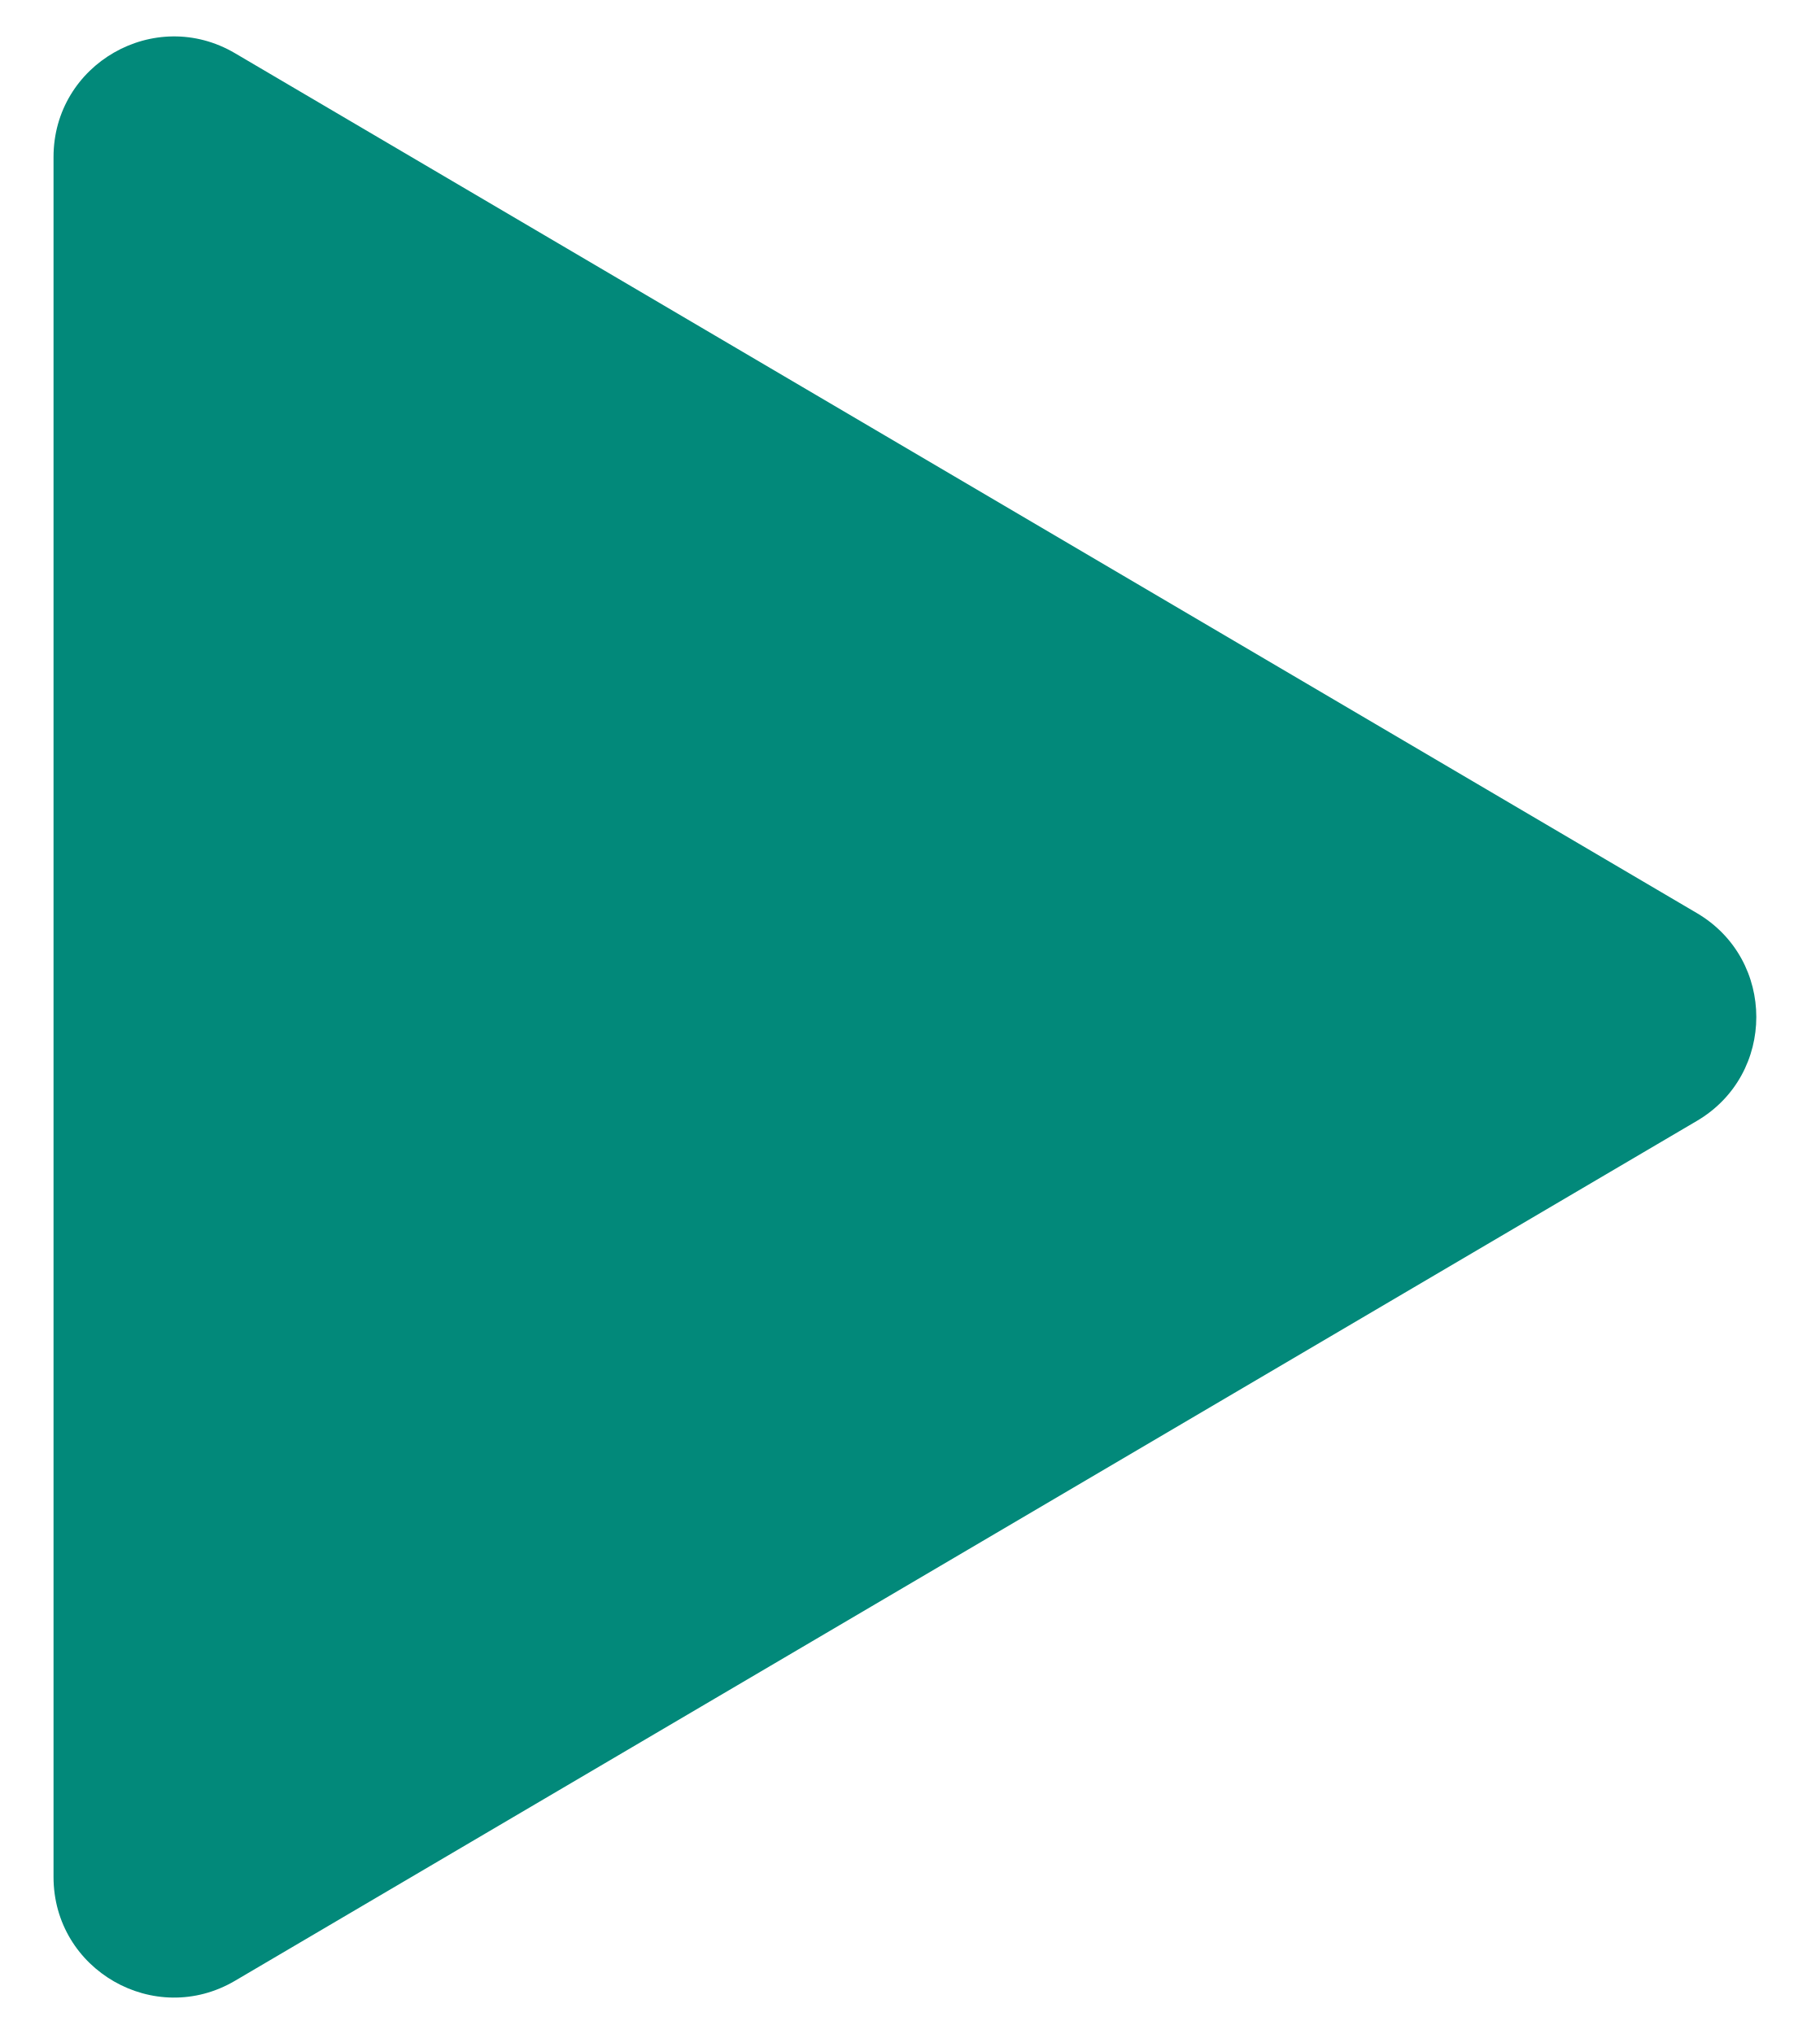
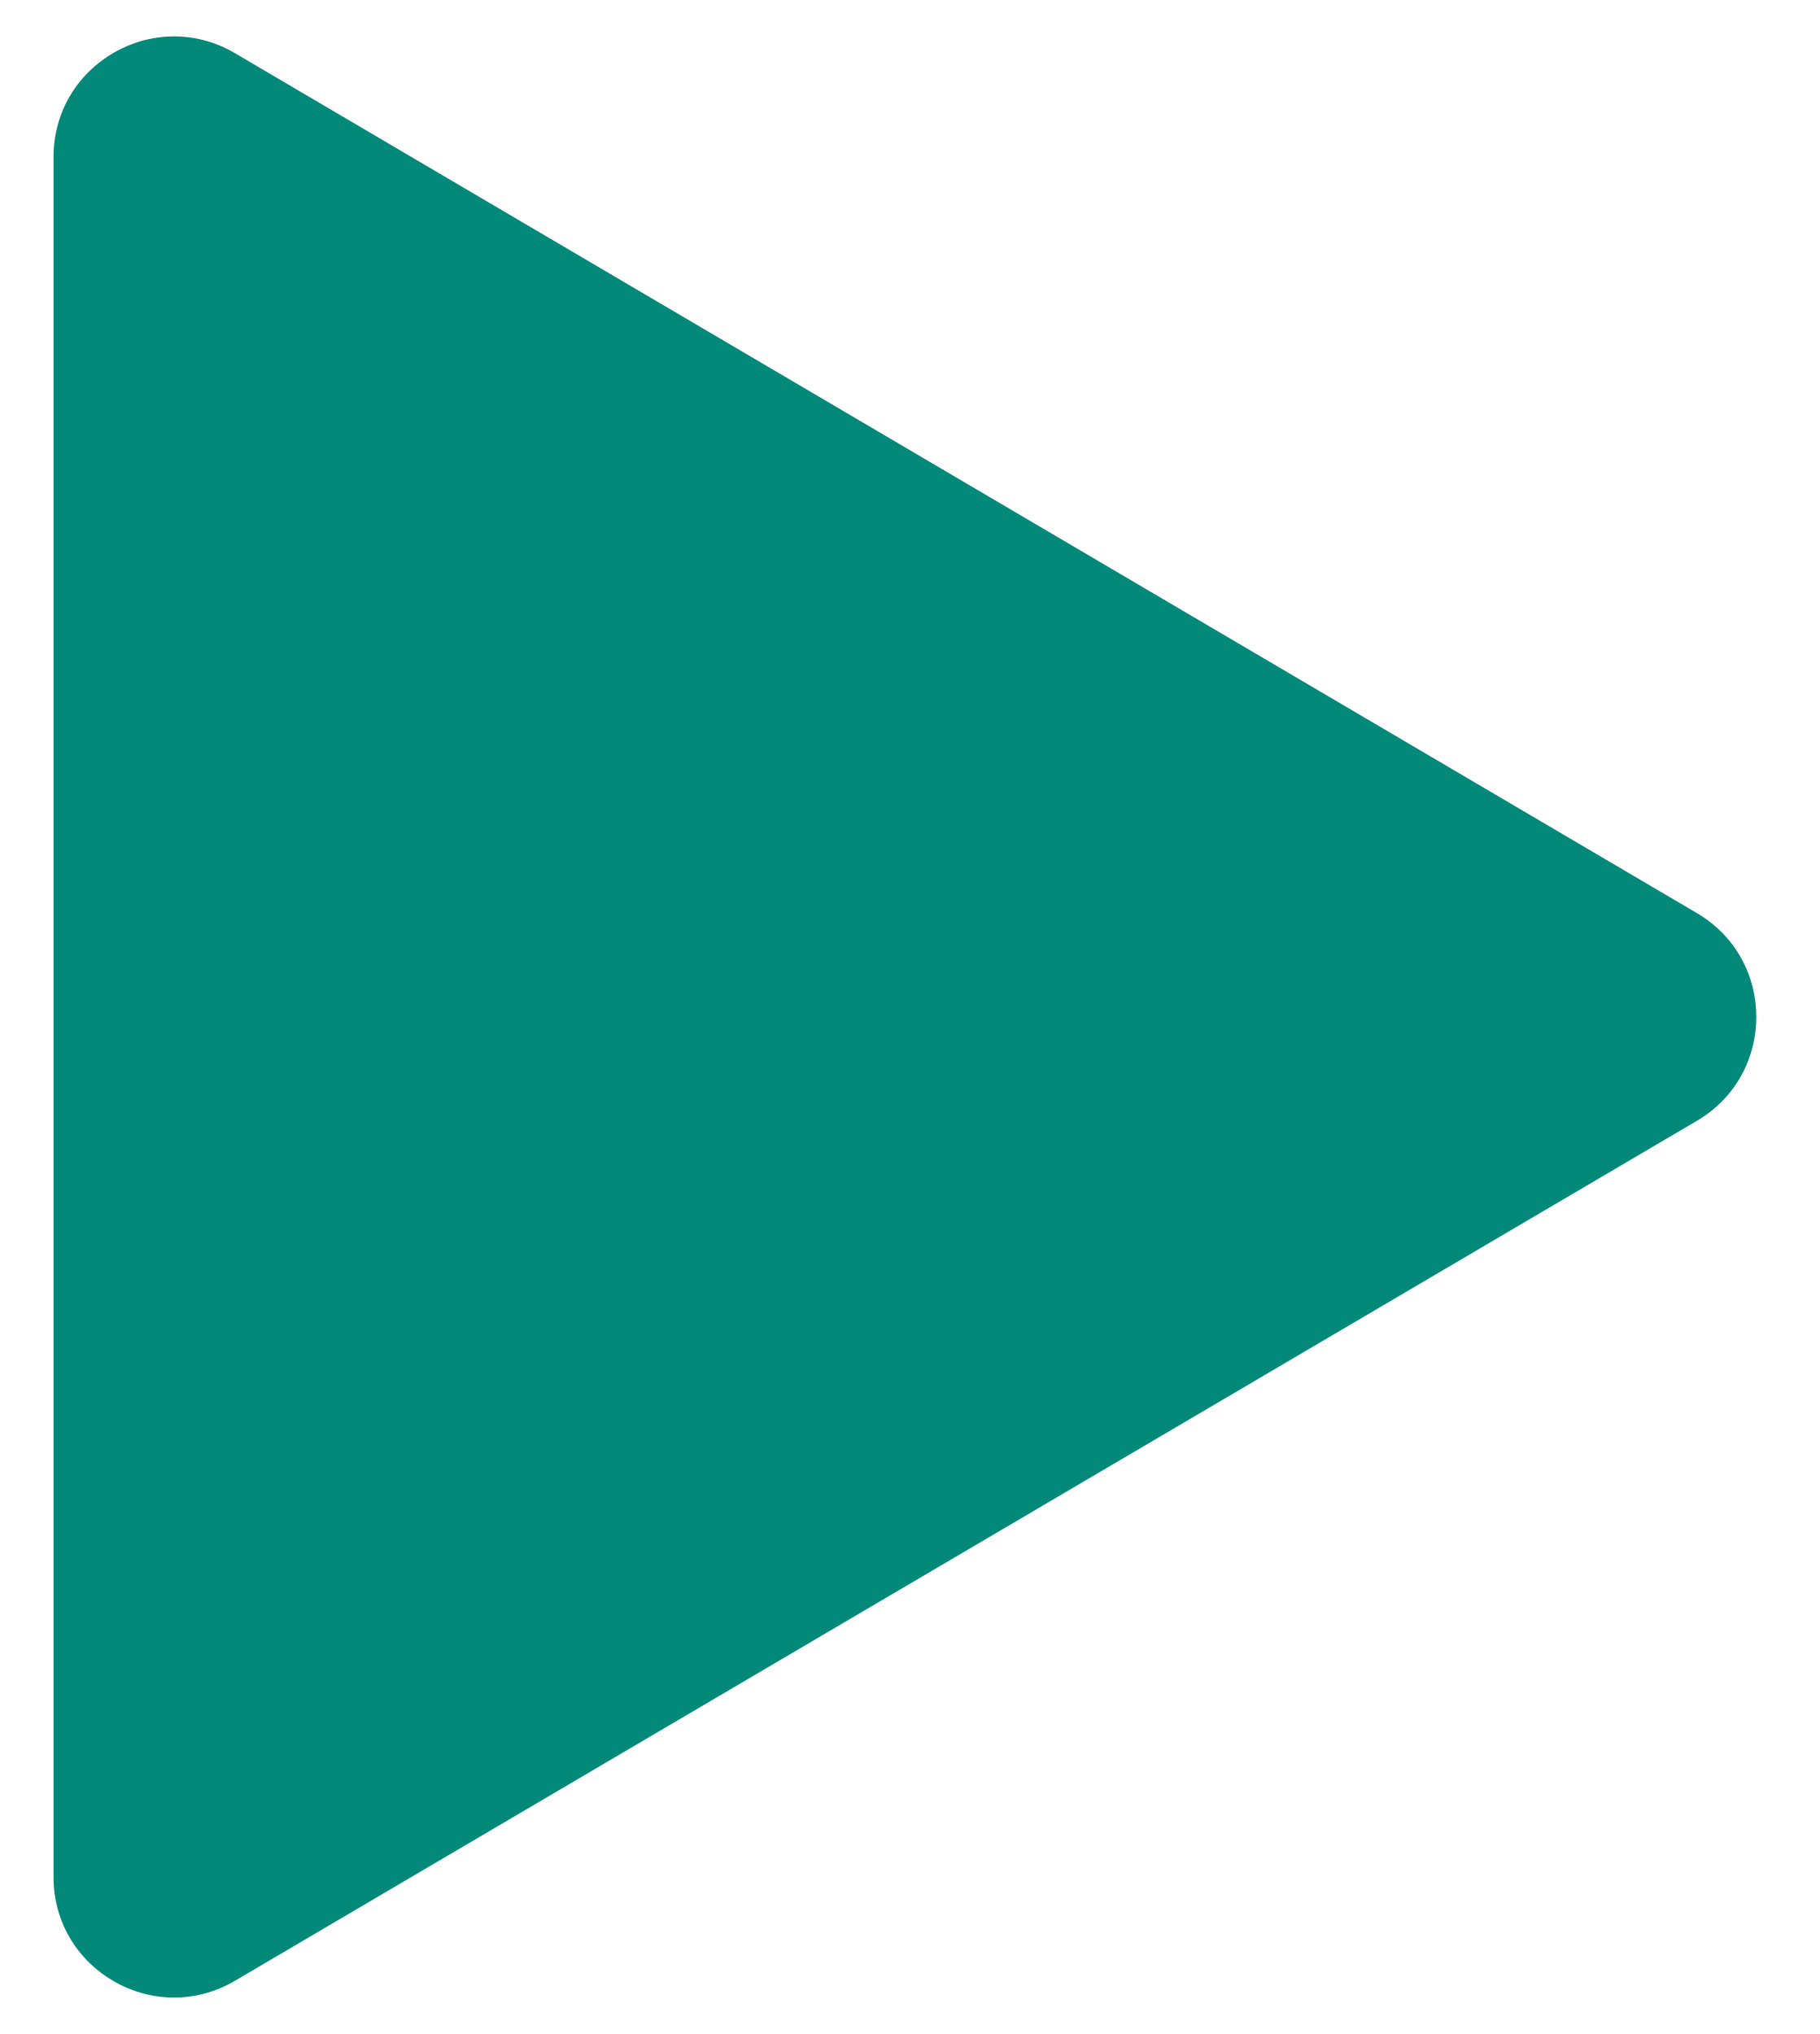
- <svg xmlns="http://www.w3.org/2000/svg" width="17" height="19" viewBox="0 0 17 19" fill="none">
-   <path fill-rule="evenodd" clip-rule="evenodd" d="M15.852 8.53C16.591 8.965 16.591 10.035 15.852 10.47L2.195 18.503C1.445 18.944 0.5 18.403 0.5 17.533V1.467C0.5 0.597 1.445 0.056 2.195 0.497L15.852 8.53Z" fill="#02897A" />
+ <svg xmlns="http://www.w3.org/2000/svg" width="17" height="19" fill="none">
+   <path fill-rule="evenodd" clip-rule="evenodd" d="M15.852 8.53c.739.435.739 1.504 0 1.939l-13.656 8.033C1.445 18.944.5 18.403.5 17.533V1.467C.5.597 1.445.056 2.195.497L15.852 8.53z" fill="#02897A" />
</svg>
